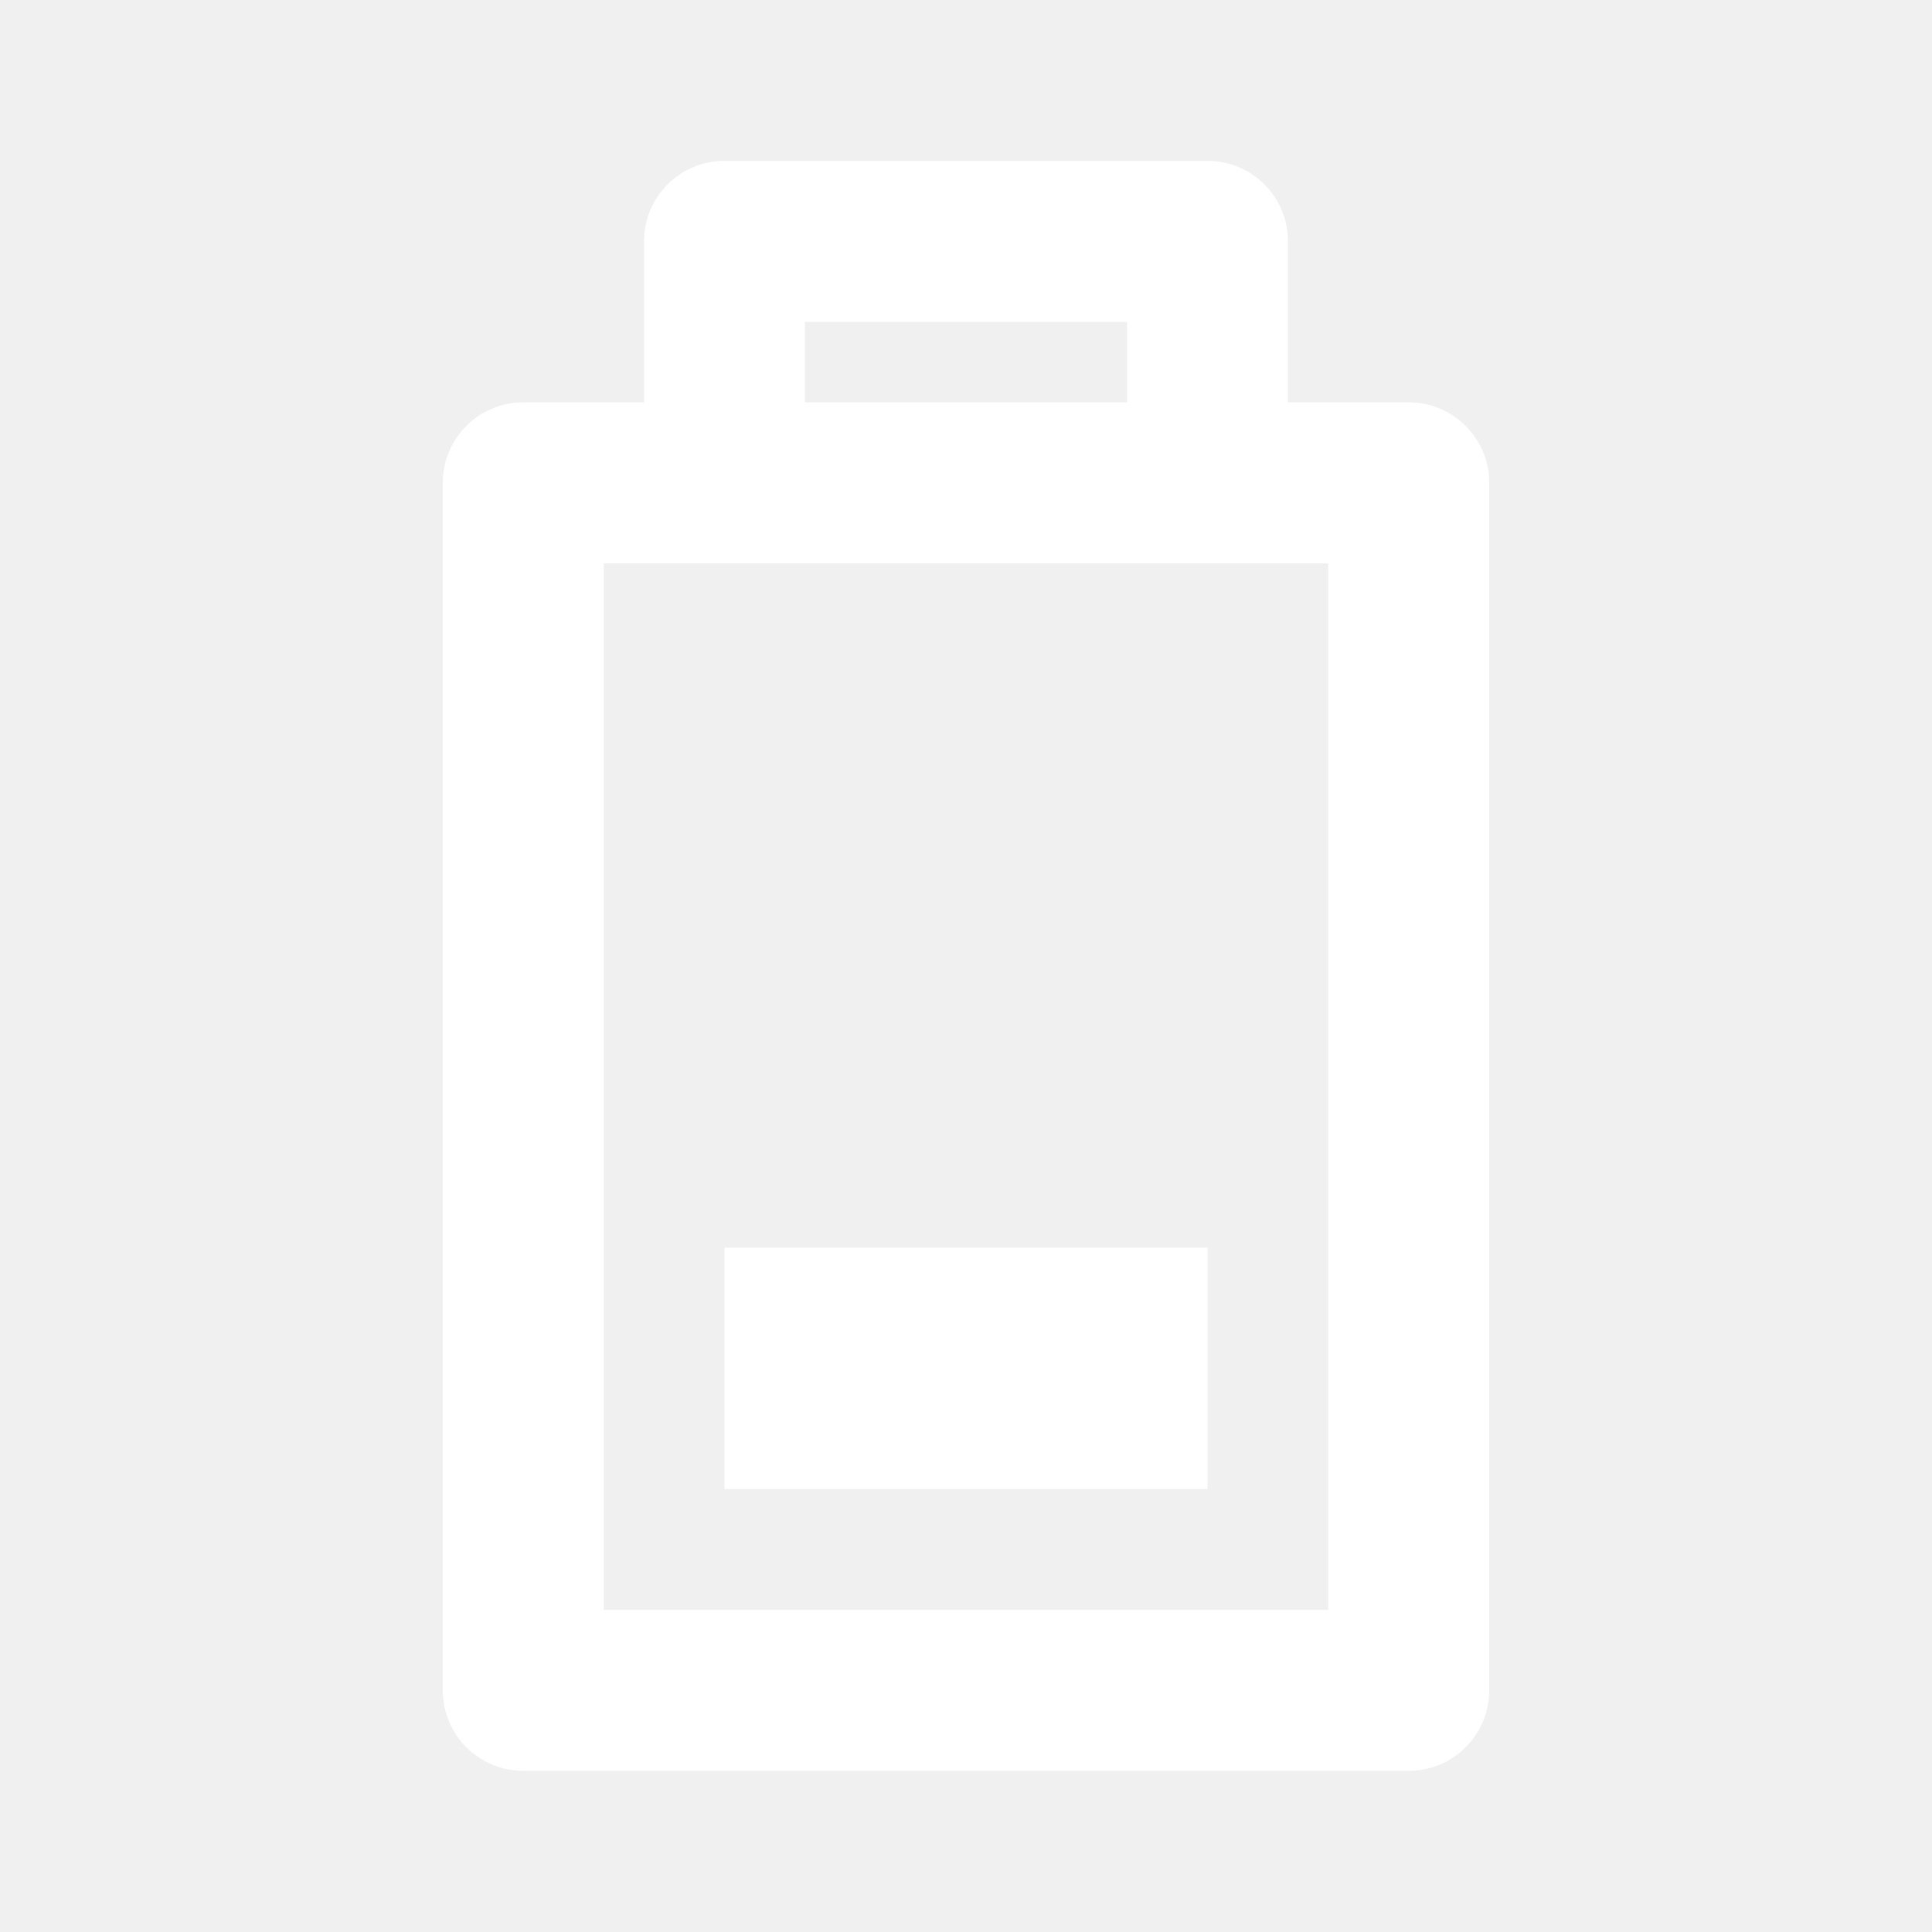
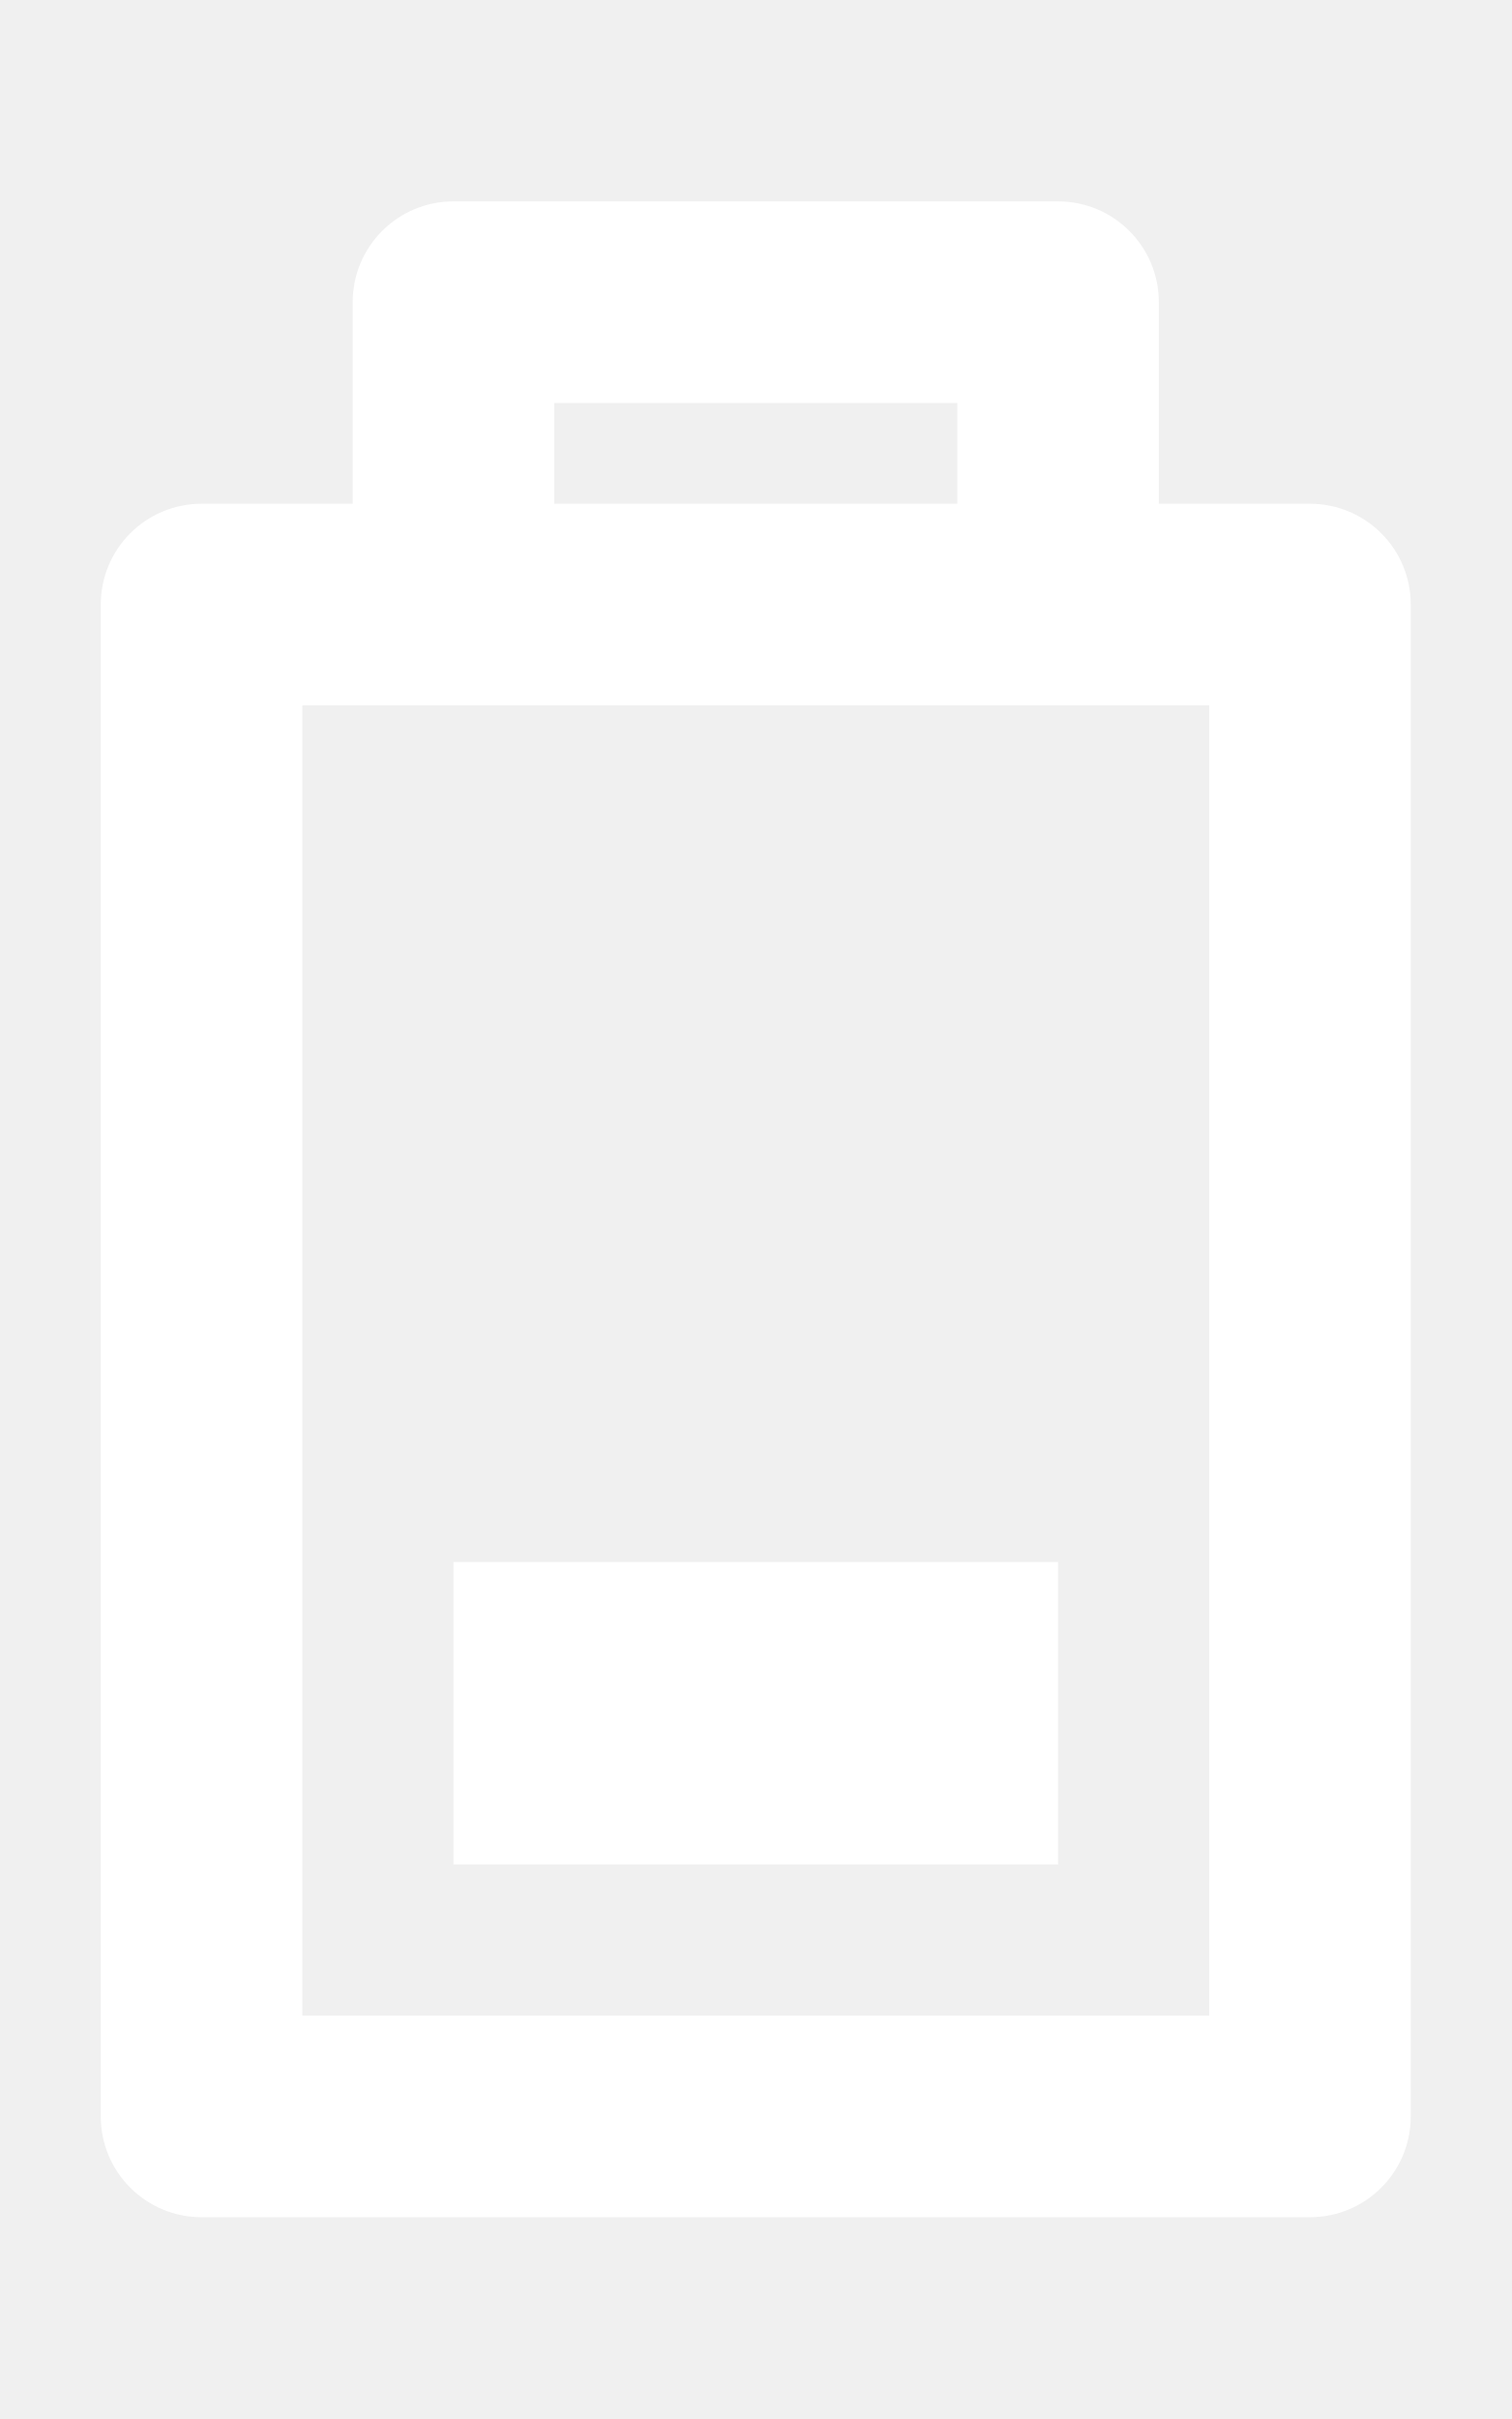
- <svg xmlns="http://www.w3.org/2000/svg" viewBox="0 0 48 48">
-   <style />
+ <svg xmlns="http://www.w3.org/2000/svg" viewBox="0 0 30 48" version="1.1" id="svg3" width="30" height="48">
+   <defs id="defs3" />
+   <style id="style1" />
  <g id="Your_Icons">
-     <path d="M0-.004h48v48H0v-48z" fill="none" />
-     <path fill="white" d="M35 9.996h-3v-4a2 2 0 00-2-2H18a2 2 0 00-2 2v4h-3a2 2 0 00-2 2v30a2 2 0 002 2h22a2 2 0 002-2v-30a2 2 0 00-2-2zm-15-2h8v2h-8v-2zm13 32H15v-26h18v26z" />
-     <path fill="white" d="M30 36.996H18v-6h12v12z" />
+     <path fill="#ffffff" d="m 26,9.996 h -3 v -4 a 2,2 0 0 0 -2,-2 H 9 a 2,2 0 0 0 -2,2 v 4 H 4 a 2,2 0 0 0 -2,2 v 30 a 2,2 0 0 0 2,2 h 22 a 2,2 0 0 0 2,-2 v -30 a 2,2 0 0 0 -2,-2 z m -15,-2 h 8 v 2 h -8 z m 13,32 H 6 v -26 h 18 z" id="path2" />
+     <path fill="#ffffff" d="M 21,36.996 H 9 v -6 h 12 v 12 z" id="path3" />
  </g>
</svg>
